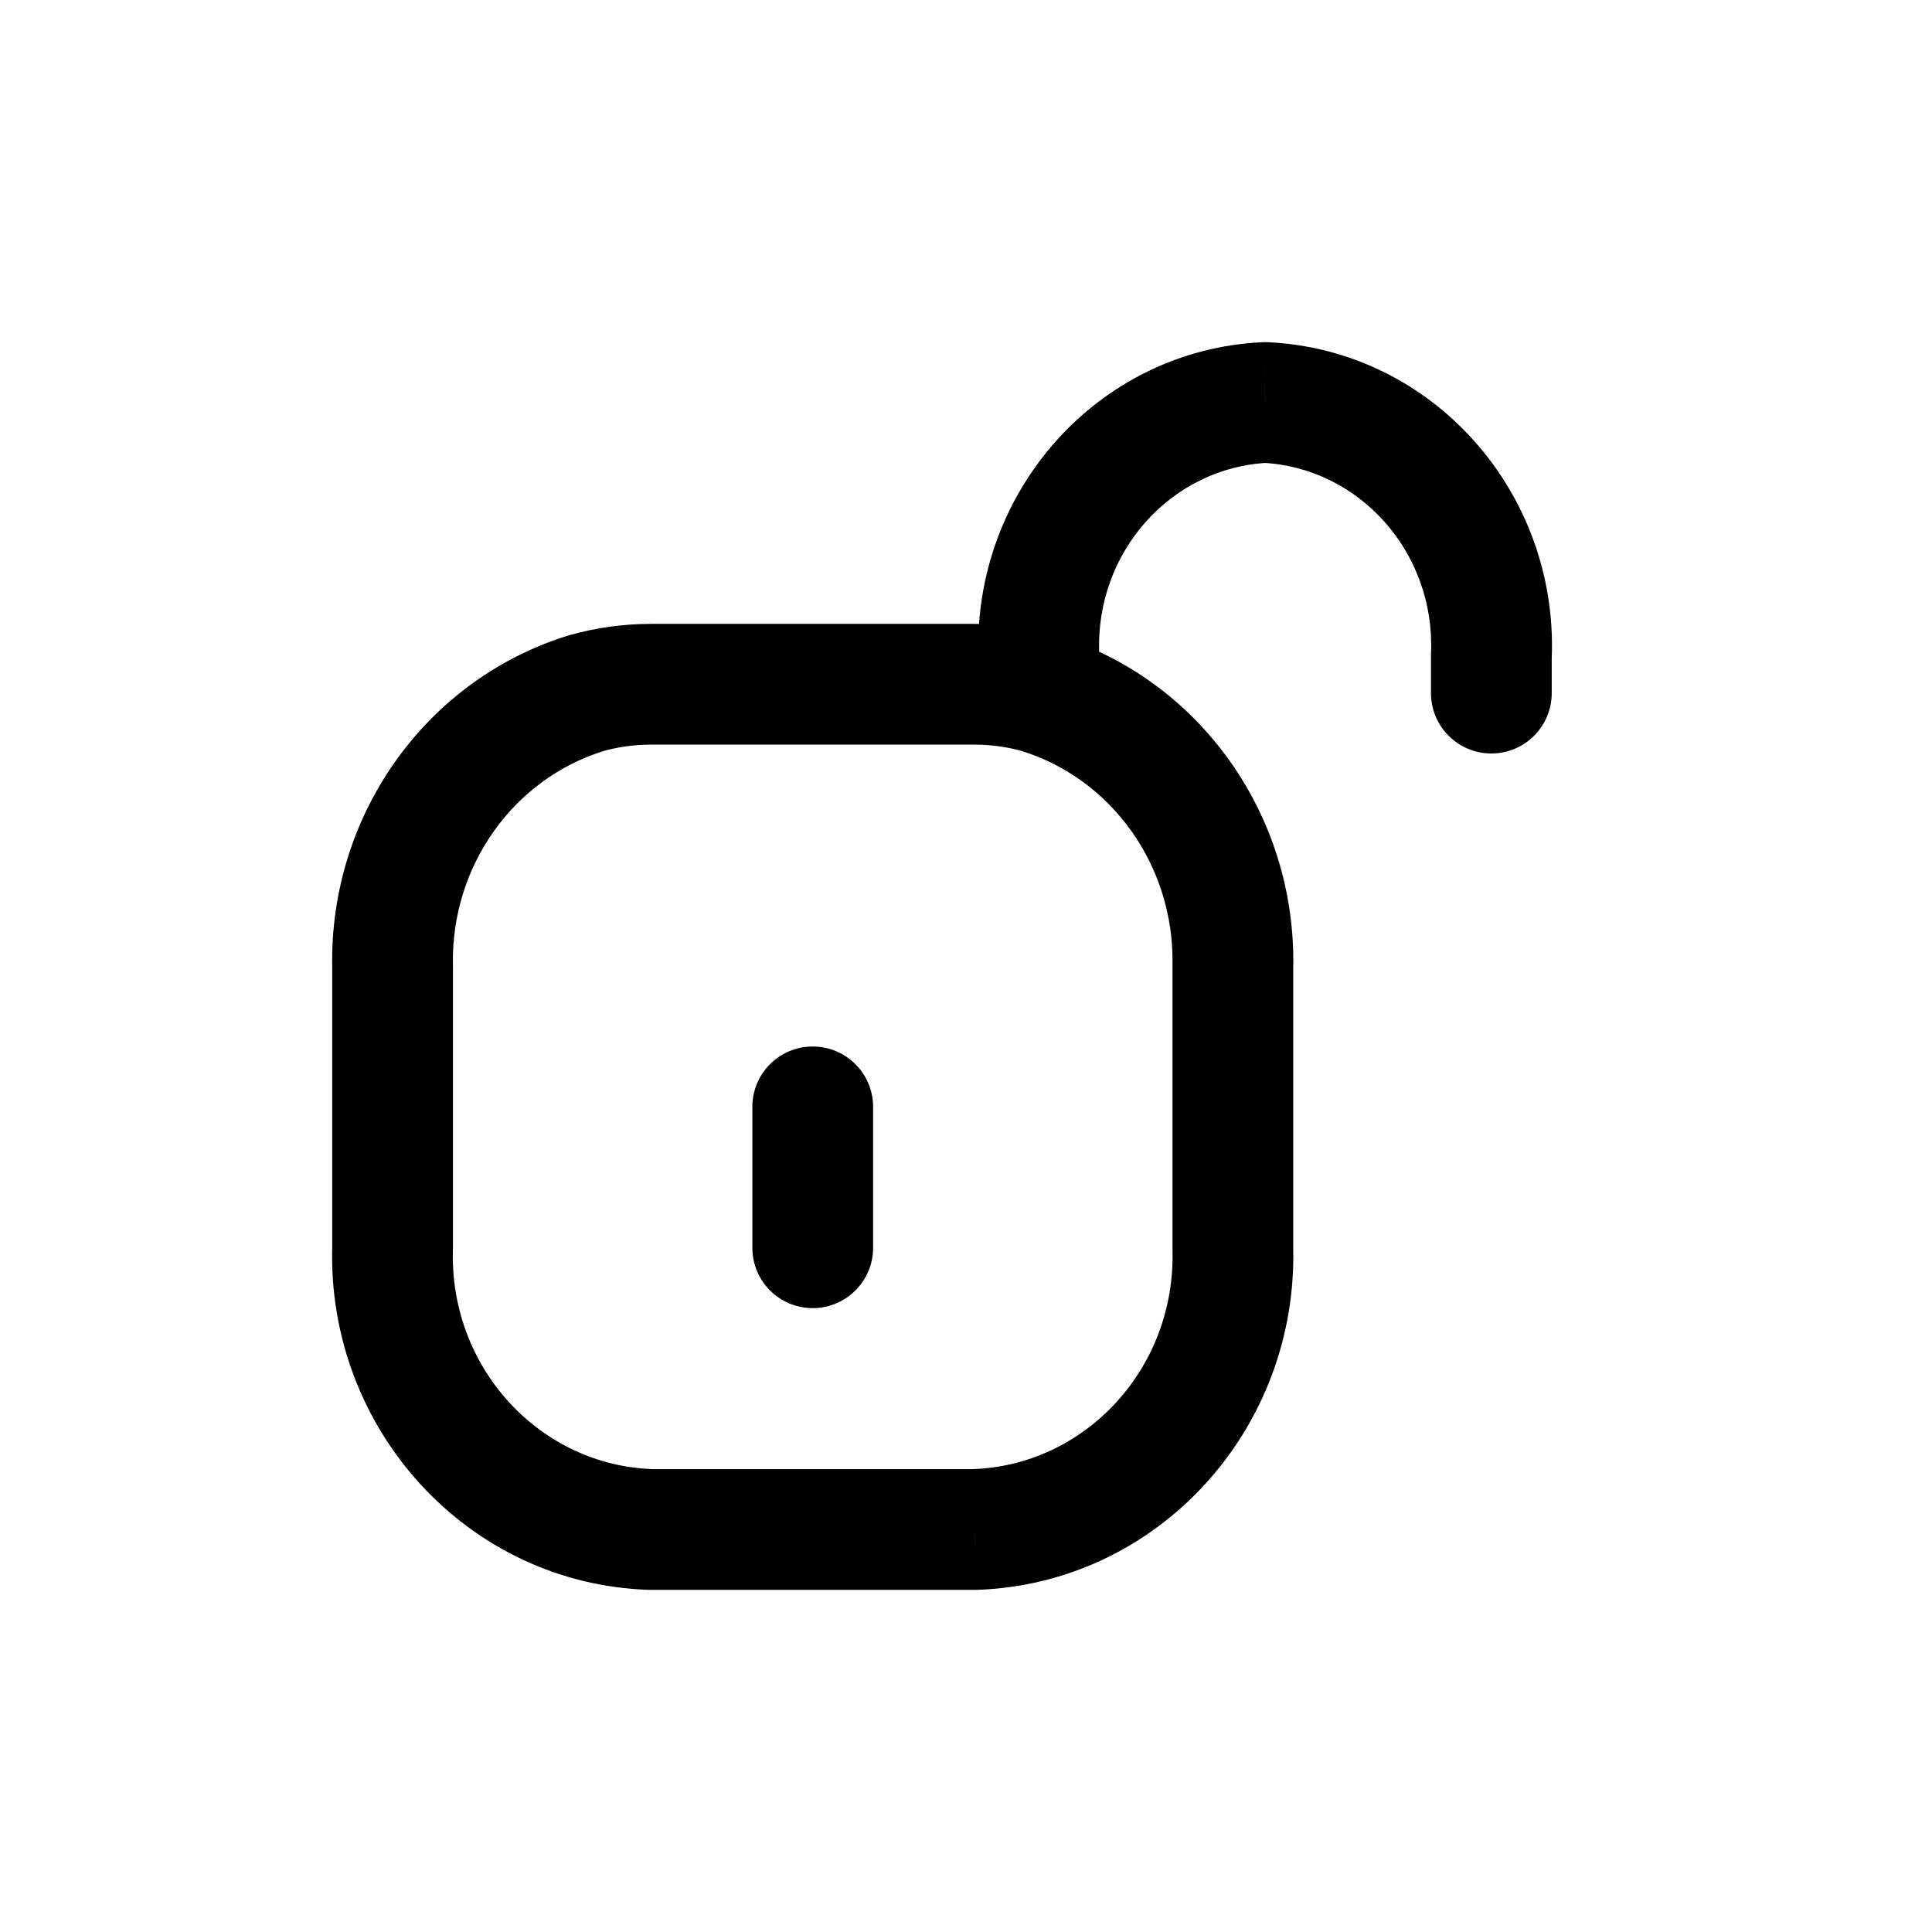
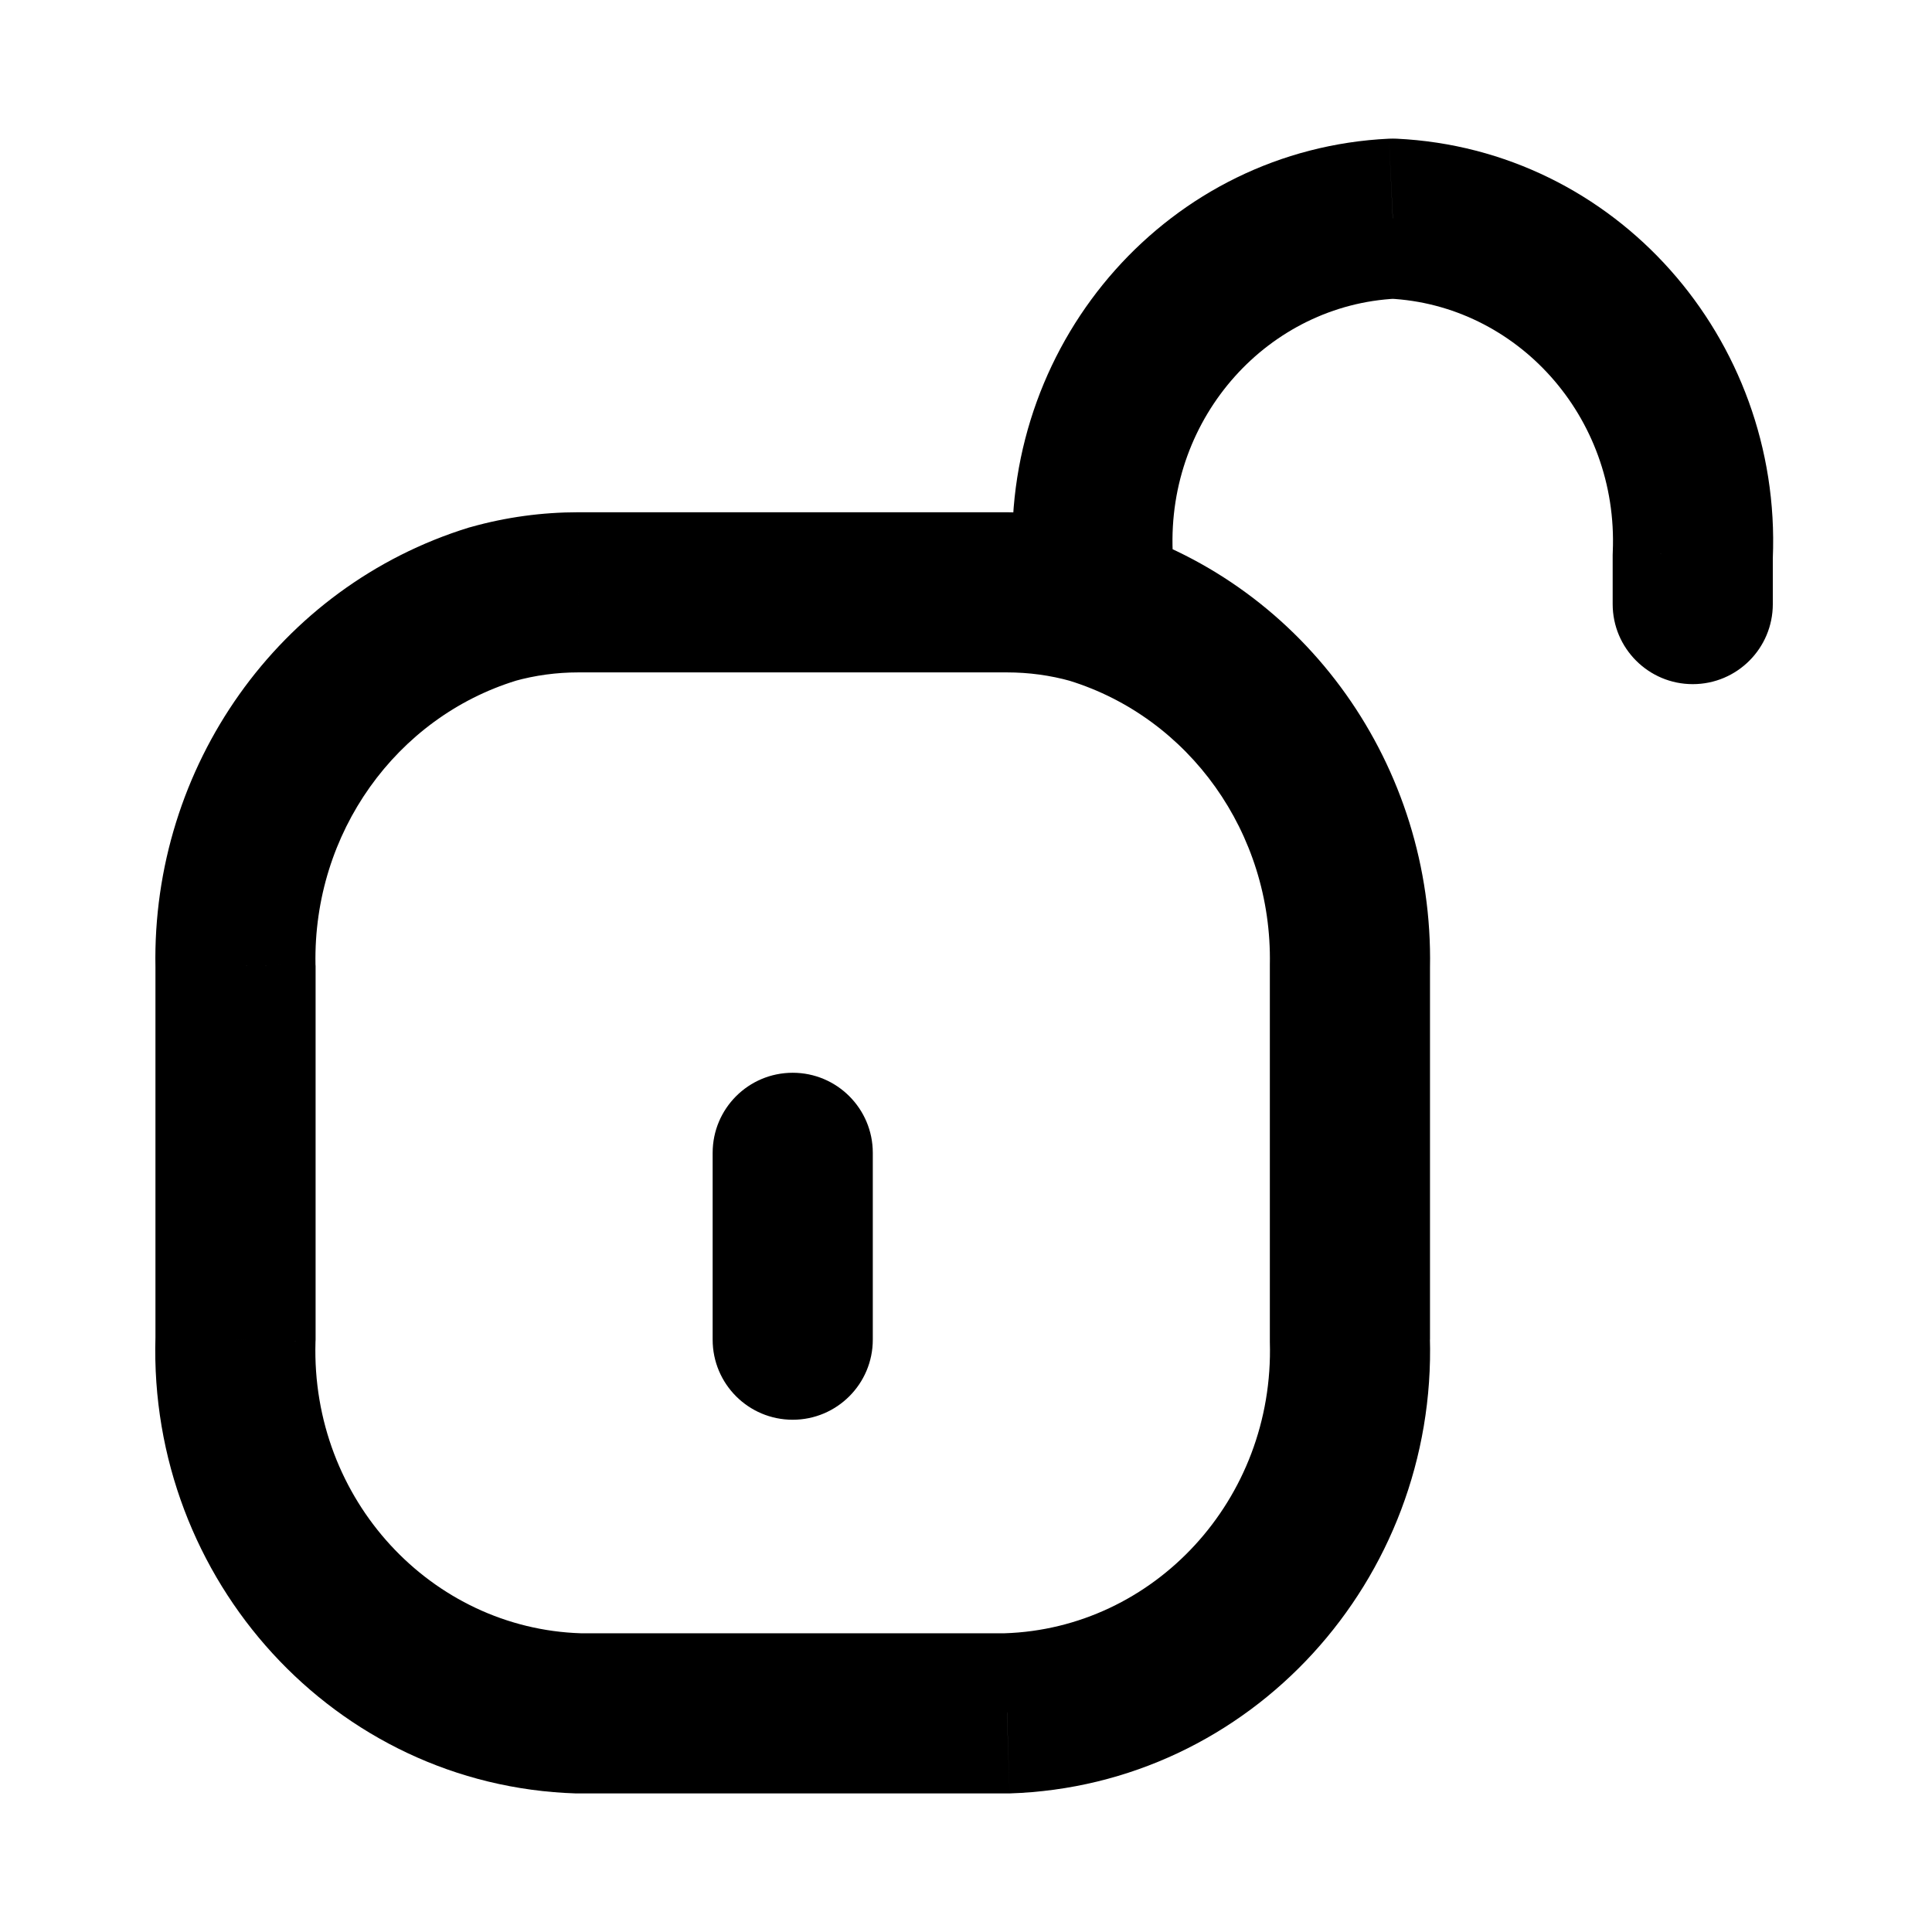
- <svg xmlns="http://www.w3.org/2000/svg" width="800px" height="800px" viewBox="0 0 24 24" fill="none">
+ <svg xmlns="http://www.w3.org/2000/svg" width="800px" height="800px" viewBox="2.671 2.952 18.096 18.096" fill="none">
  <path d="M9.346 15.5C9.346 15.914 9.681 16.25 10.096 16.25C10.51 16.25 10.846 15.914 10.846 15.5H9.346ZM10.846 13.75C10.846 13.336 10.51 13 10.096 13C9.681 13 9.346 13.336 9.346 13.75H10.846ZM12.156 8.61C12.156 9.024 12.491 9.36 12.906 9.36C13.32 9.36 13.656 9.024 13.656 8.61H12.156ZM12.906 8.15H13.656C13.656 8.14 13.655 8.129 13.655 8.119L12.906 8.15ZM15.717 5L15.752 4.251C15.729 4.25 15.705 4.25 15.681 4.251L15.717 5ZM18.526 8.15L17.777 8.119C17.777 8.129 17.776 8.14 17.776 8.15H18.526ZM17.776 8.61C17.776 9.024 18.112 9.36 18.526 9.36C18.941 9.36 19.276 9.024 19.276 8.61H17.776ZM12.906 8.61L13.127 7.893C13.12 7.891 13.114 7.89 13.108 7.888L12.906 8.61ZM12.102 8.5L12.102 9.25L12.103 9.25L12.102 8.5ZM8.088 8.5L8.087 9.25H8.088V8.5ZM7.285 8.61L7.083 7.888C7.076 7.89 7.07 7.891 7.064 7.893L7.285 8.61ZM4.877 12L5.627 12L5.626 11.986L4.877 12ZM4.877 15.5L5.626 15.522C5.626 15.515 5.627 15.507 5.627 15.5H4.877ZM8.088 19L8.065 19.75C8.072 19.75 8.08 19.75 8.088 19.75V19ZM12.103 19V19.75C12.111 19.75 12.119 19.75 12.127 19.75L12.103 19ZM15.315 15.5H14.565C14.565 15.507 14.565 15.515 14.565 15.522L15.315 15.5ZM15.315 12L14.565 11.986V12H15.315ZM10.846 15.5V13.75H9.346V15.5H10.846ZM13.656 8.61V8.15H12.156V8.61H13.656ZM13.655 8.119C13.602 6.849 14.559 5.806 15.752 5.749L15.681 4.251C13.629 4.348 12.071 6.122 12.156 8.181L13.655 8.119ZM15.681 5.749C16.874 5.806 17.83 6.849 17.777 8.119L19.276 8.181C19.361 6.122 17.804 4.349 15.752 4.251L15.681 5.749ZM17.776 8.15V8.61H19.276V8.15H17.776ZM13.108 7.888C12.78 7.796 12.442 7.75 12.101 7.75L12.103 9.25C12.306 9.25 12.508 9.277 12.703 9.332L13.108 7.888ZM12.102 7.75H8.088V9.25H12.102V7.75ZM8.089 7.75C7.749 7.75 7.41 7.796 7.083 7.888L7.487 9.332C7.683 9.277 7.885 9.25 8.087 9.25L8.089 7.75ZM7.064 7.893C5.281 8.443 4.091 10.135 4.127 12.014L5.626 11.986C5.603 10.753 6.382 9.673 7.506 9.327L7.064 7.893ZM4.127 12V15.5H5.627V12H4.127ZM4.127 15.478C4.061 17.749 5.805 19.678 8.065 19.75L8.112 18.25C6.714 18.206 5.583 17.002 5.626 15.522L4.127 15.478ZM8.088 19.75H12.103V18.25H8.088V19.75ZM12.127 19.75C14.387 19.678 16.131 17.749 16.064 15.478L14.565 15.522C14.608 17.002 13.477 18.206 12.08 18.25L12.127 19.75ZM16.065 15.5V12H14.565V15.5H16.065ZM16.065 12.014C16.1 10.134 14.91 8.443 13.127 7.893L12.685 9.327C13.808 9.673 14.588 10.753 14.565 11.986L16.065 12.014Z" fill="#000000" />
</svg>
